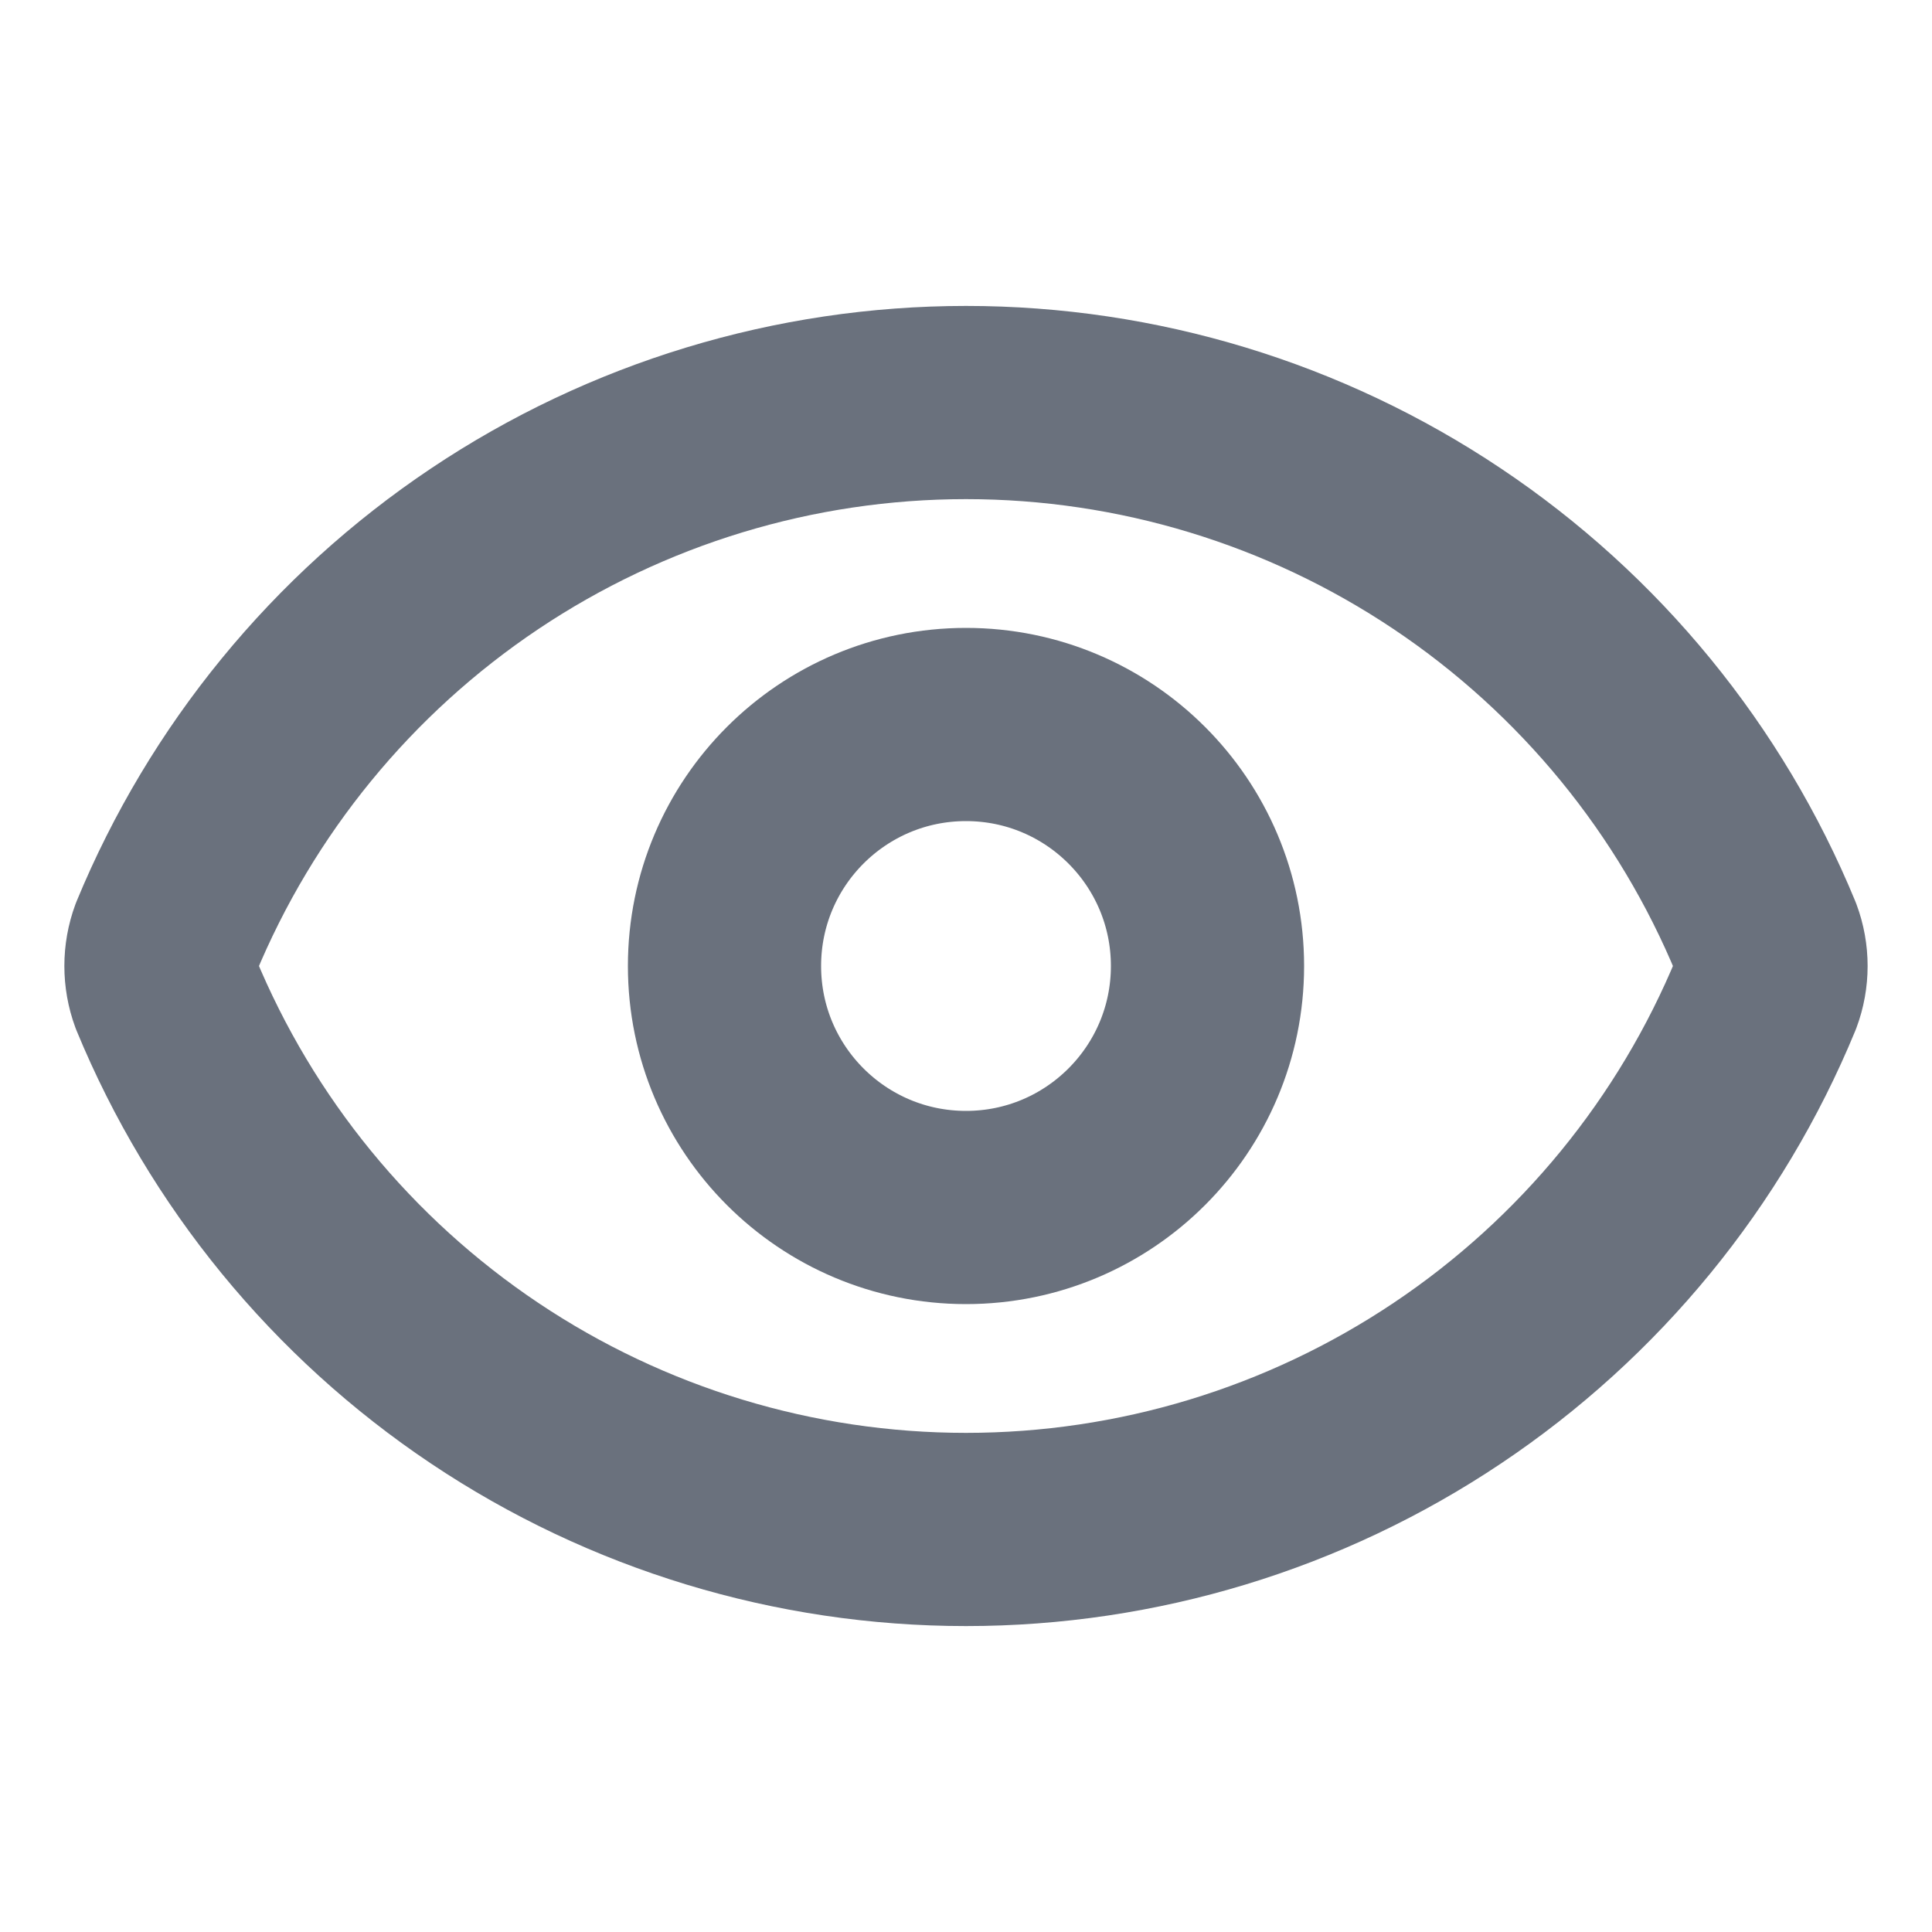
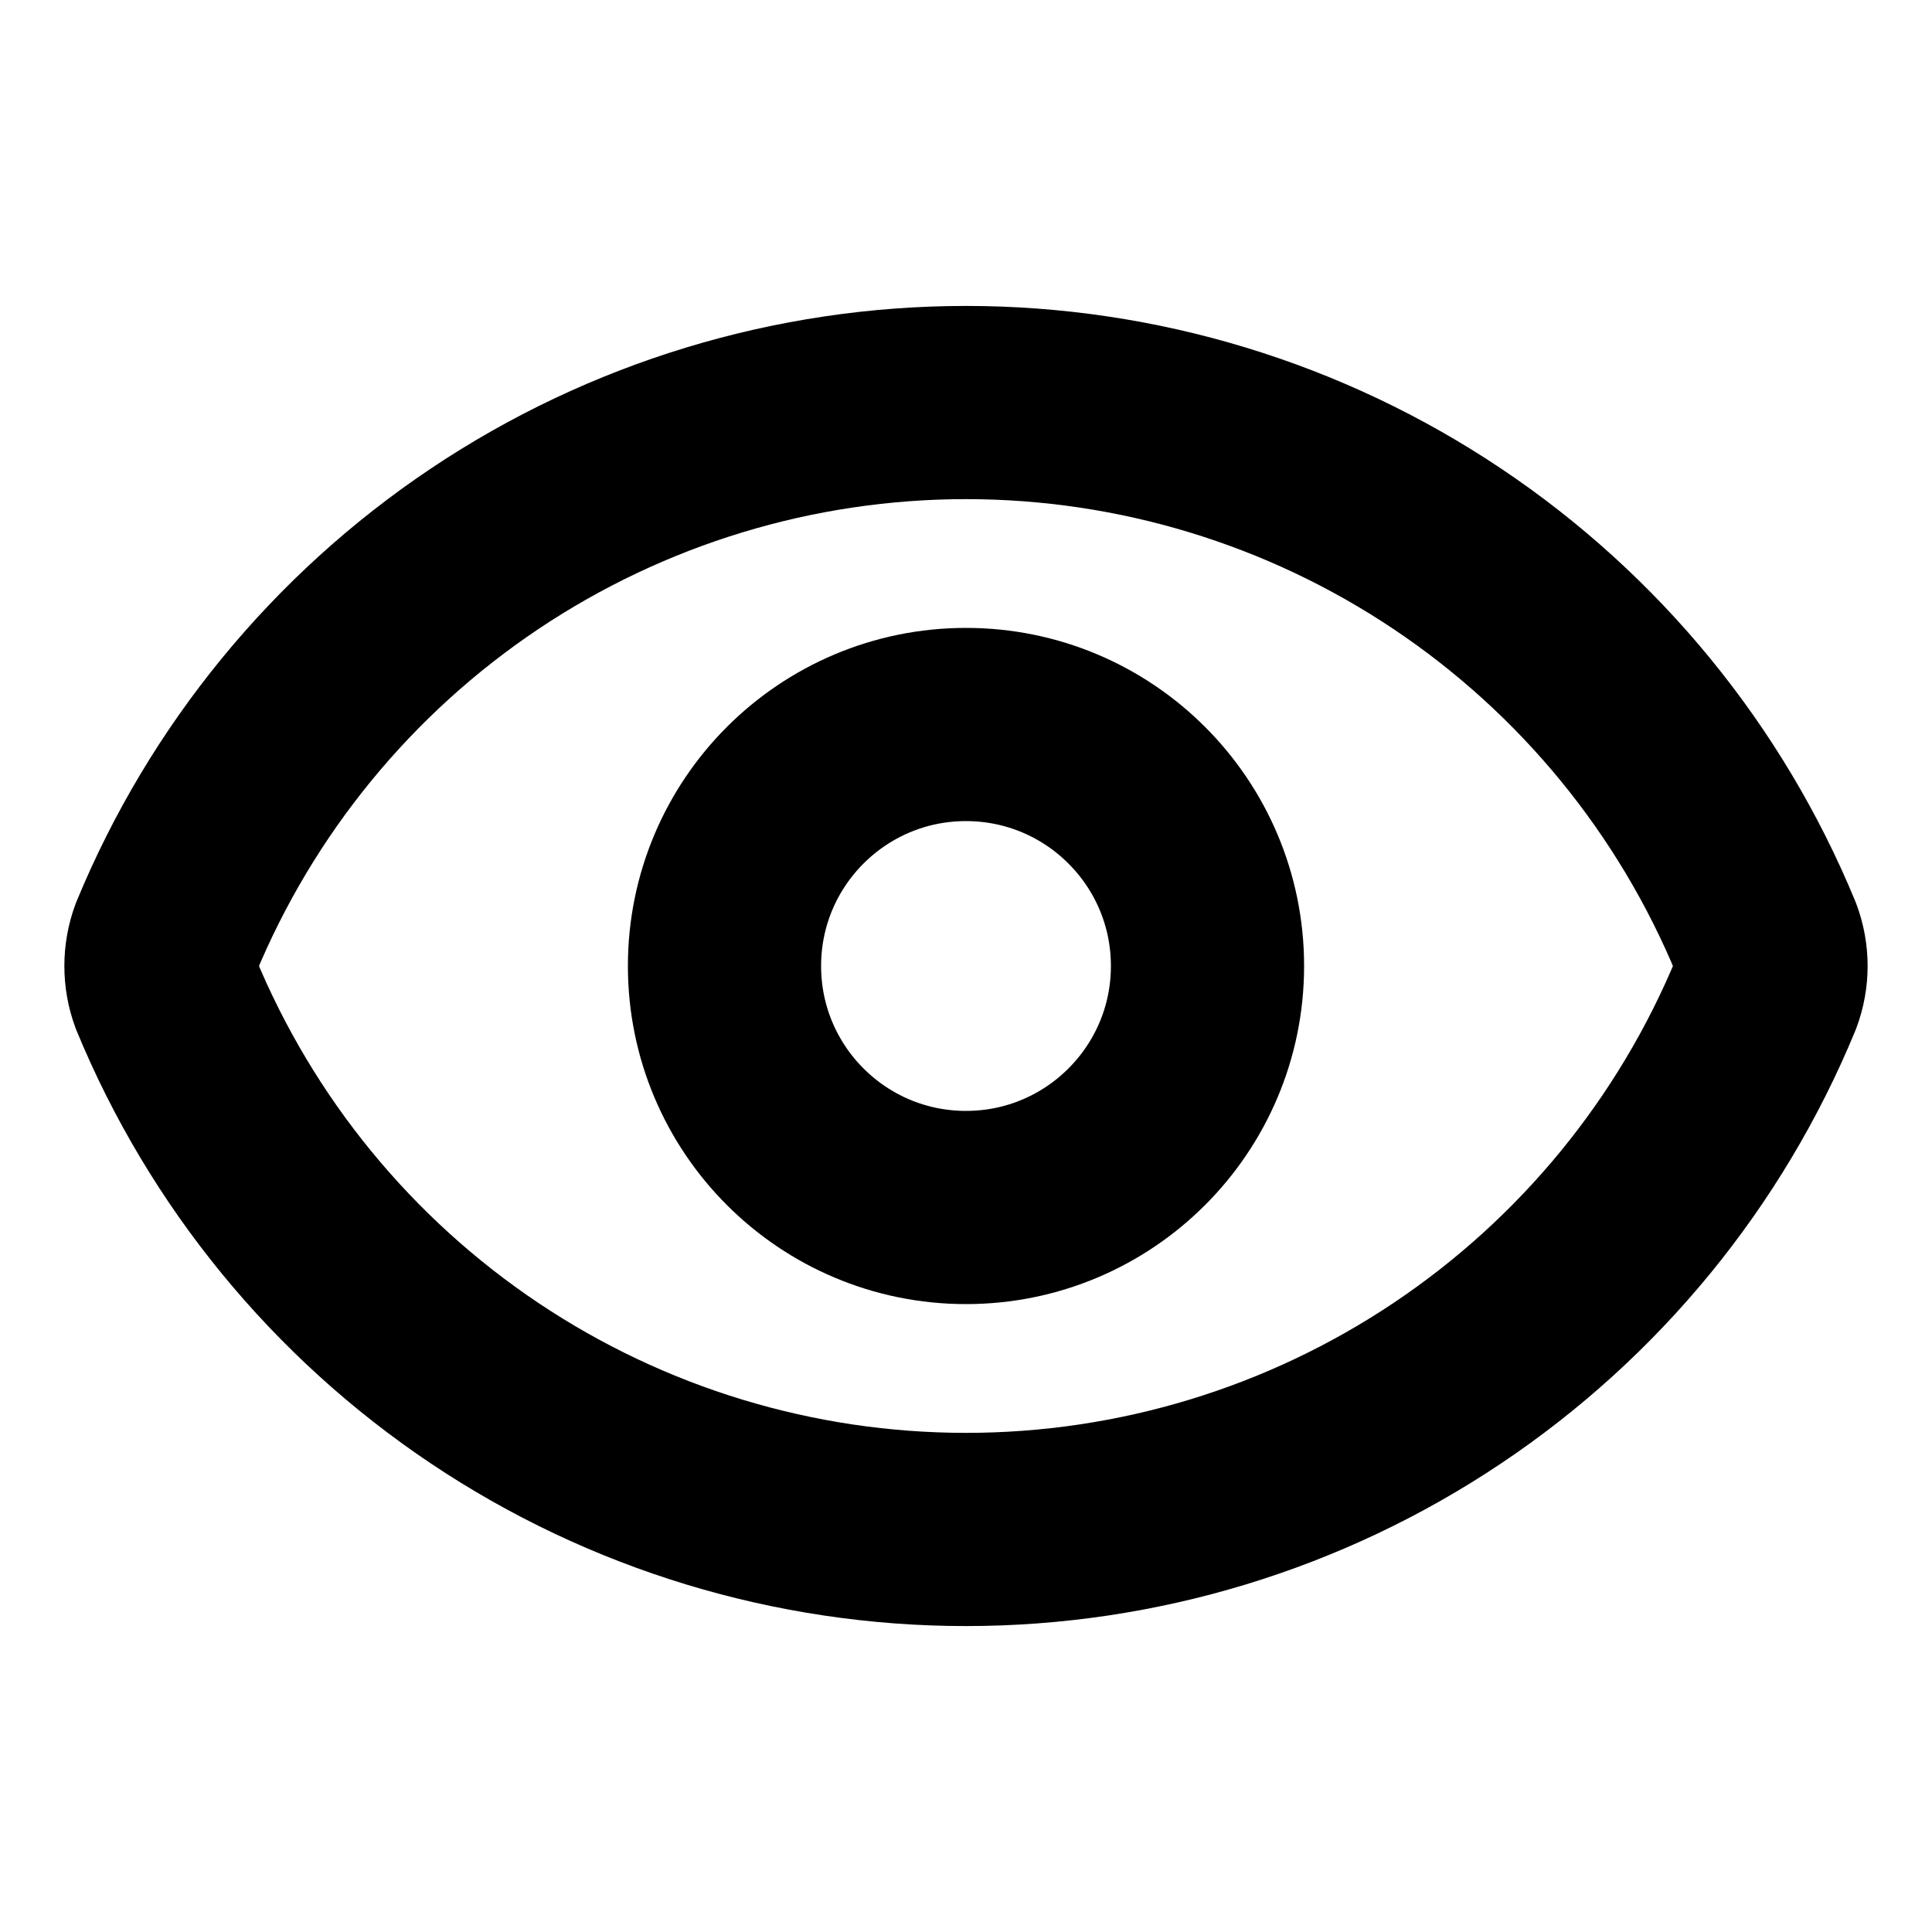
<svg xmlns="http://www.w3.org/2000/svg" width="20" height="20" viewBox="0 0 20 20" fill="none">
-   <path d="M1.718 9.71C1.649 9.897 1.649 10.103 1.718 10.29C2.395 11.93 3.543 13.332 5.017 14.319C6.491 15.306 8.226 15.833 10 15.833C11.774 15.833 13.508 15.306 14.982 14.319C16.457 13.332 17.605 11.93 18.281 10.29C18.351 10.103 18.351 9.897 18.281 9.71C17.605 8.07 16.457 6.668 14.982 5.681C13.508 4.694 11.774 4.167 10 4.167C8.226 4.167 6.491 4.694 5.017 5.681C3.543 6.668 2.395 8.07 1.718 9.71Z" stroke="#6A717D" stroke-width="2" stroke-linecap="round" stroke-linejoin="round" />
-   <path d="M10 12.5C11.38 12.5 12.5 11.381 12.5 10C12.5 8.619 11.38 7.5 10 7.5C8.619 7.5 7.5 8.619 7.5 10C7.5 11.381 8.619 12.5 10 12.5Z" stroke="#6A717D" stroke-width="2" stroke-linecap="round" stroke-linejoin="round" />
+   <path d="M1.718 9.71C1.649 9.897 1.649 10.103 1.718 10.29C2.395 11.93 3.543 13.332 5.017 14.319C6.491 15.306 8.226 15.833 10 15.833C11.774 15.833 13.508 15.306 14.982 14.319C16.457 13.332 17.605 11.93 18.281 10.29C18.351 10.103 18.351 9.897 18.281 9.71C17.605 8.07 16.457 6.668 14.982 5.681C13.508 4.694 11.774 4.167 10 4.167C8.226 4.167 6.491 4.694 5.017 5.681C3.543 6.668 2.395 8.07 1.718 9.71Z" stroke="currentColor" stroke-width="2" stroke-linecap="round" stroke-linejoin="round" />
+   <path d="M10 12.5C11.38 12.5 12.5 11.381 12.5 10C12.5 8.619 11.38 7.5 10 7.5C8.619 7.5 7.5 8.619 7.5 10C7.5 11.381 8.619 12.5 10 12.5Z" stroke="currentColor" stroke-width="2" stroke-linecap="round" stroke-linejoin="round" />
</svg>
